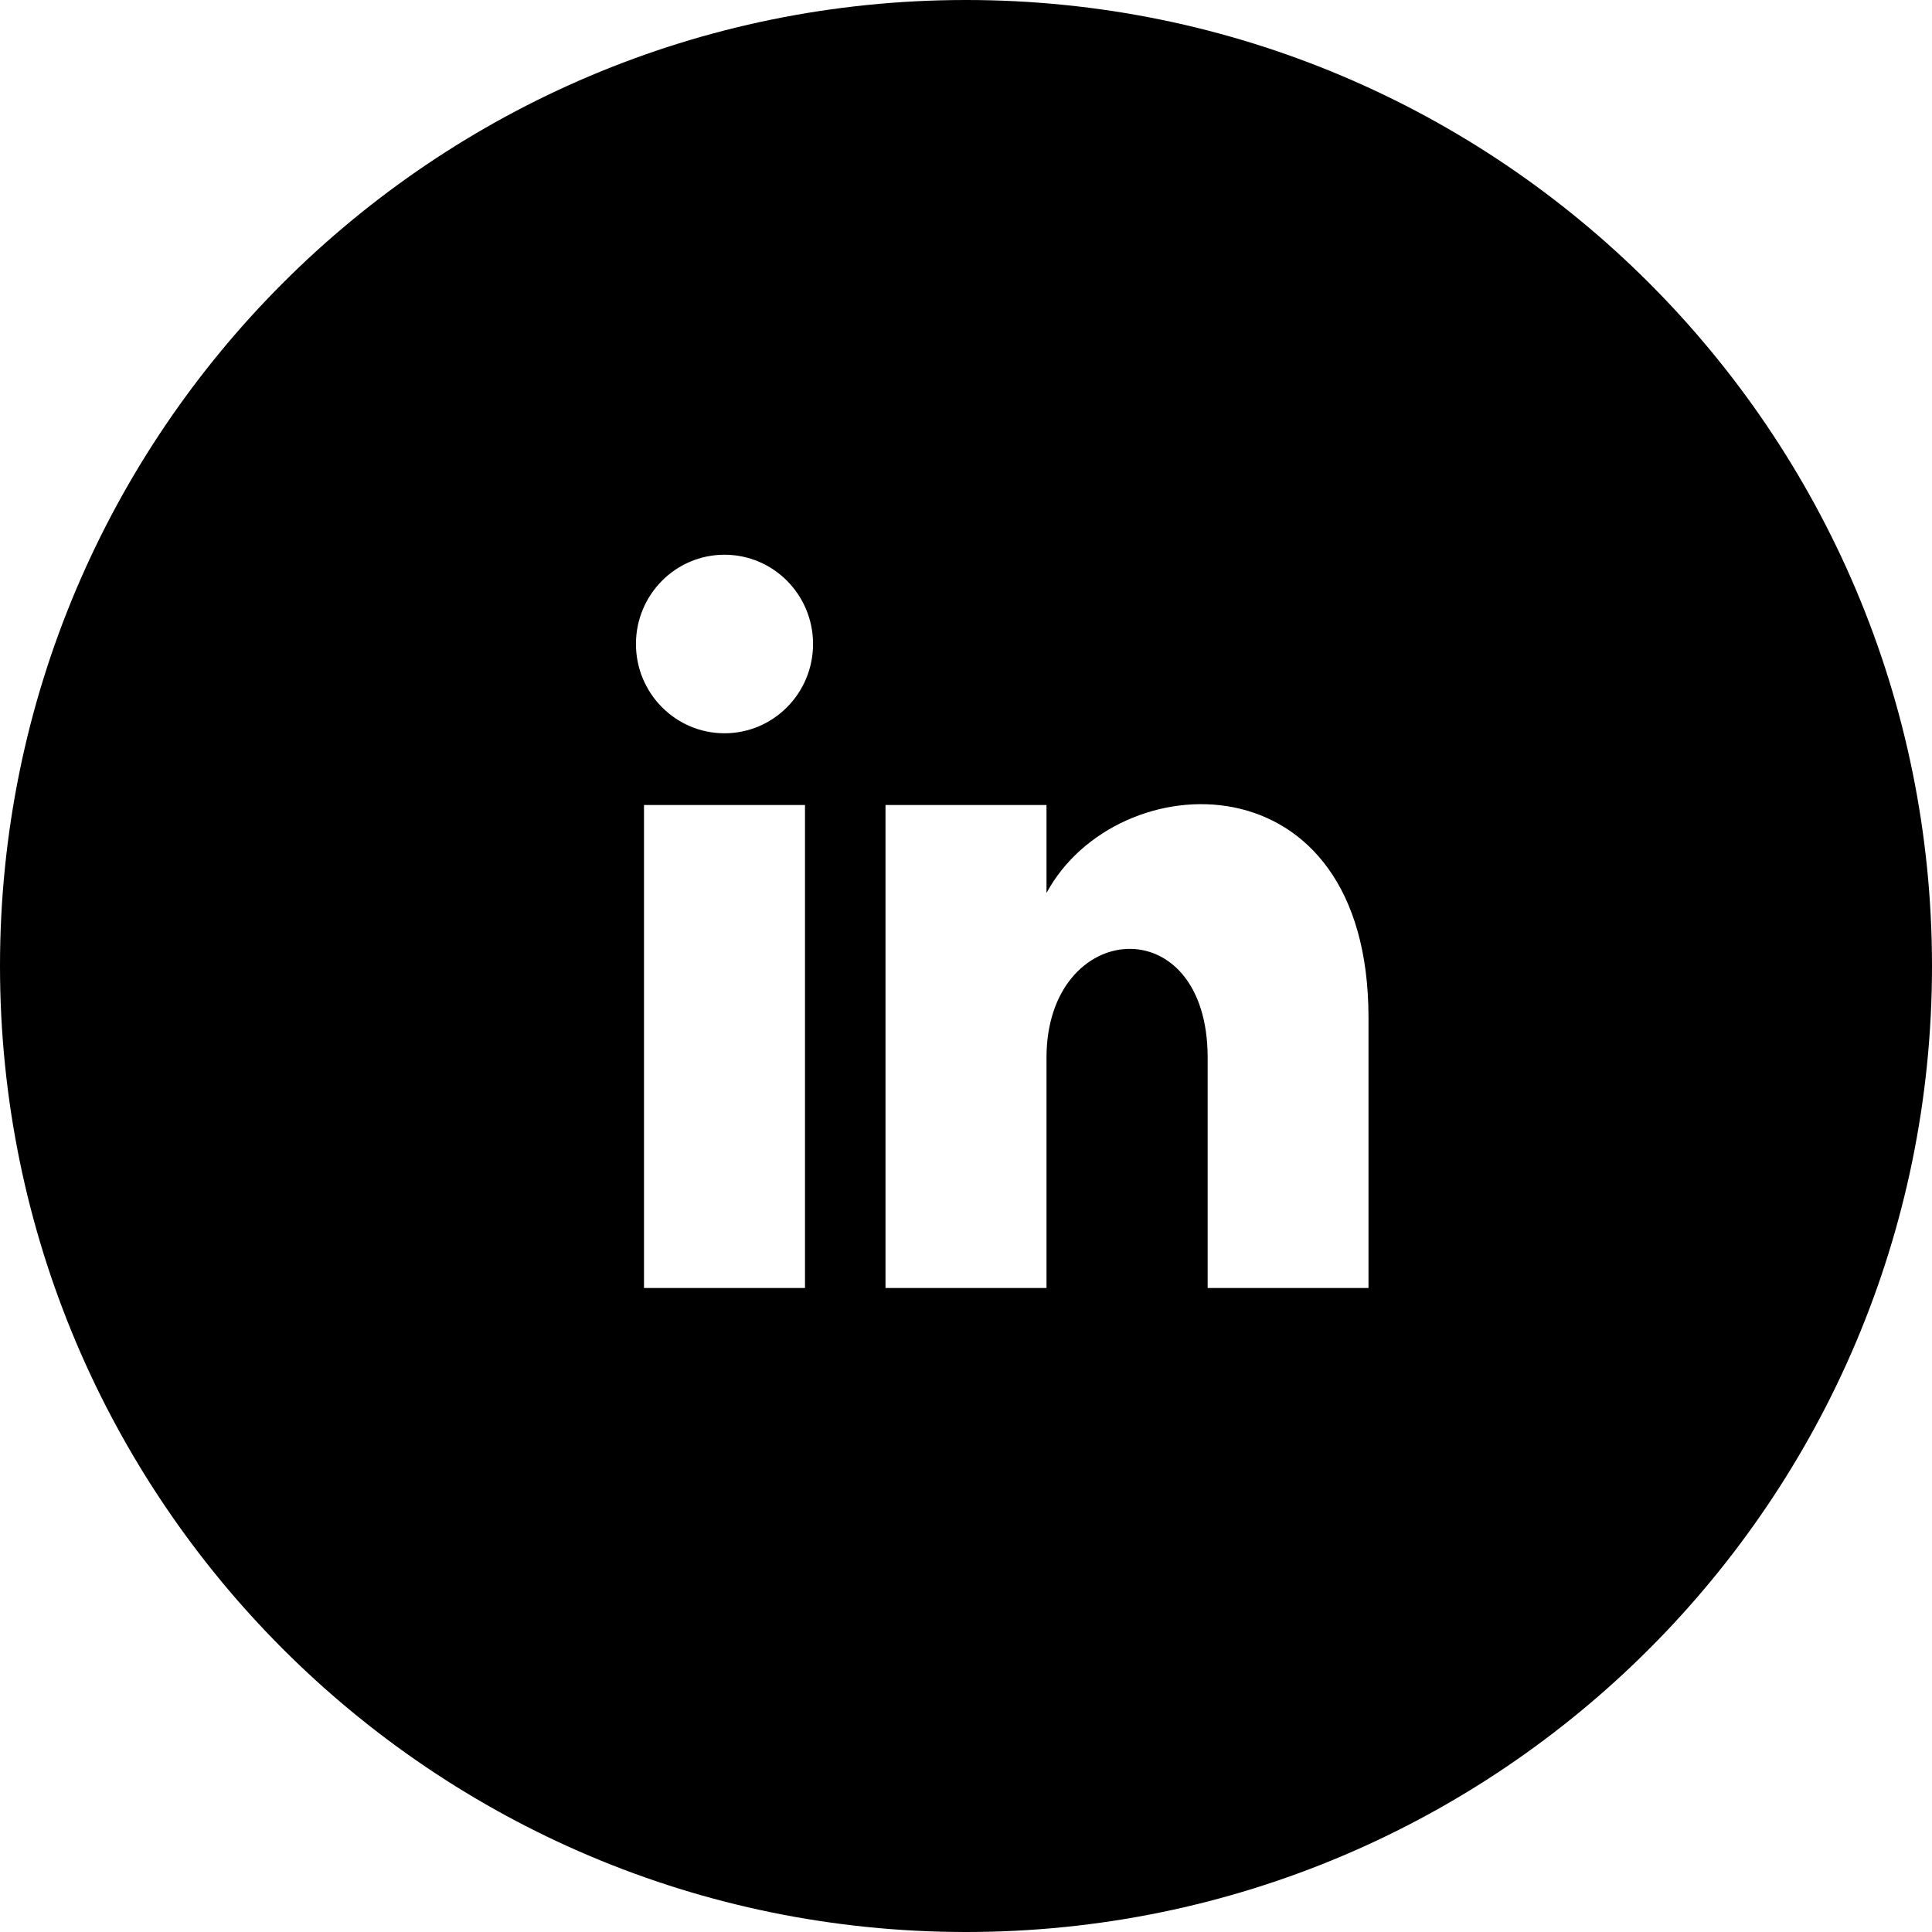
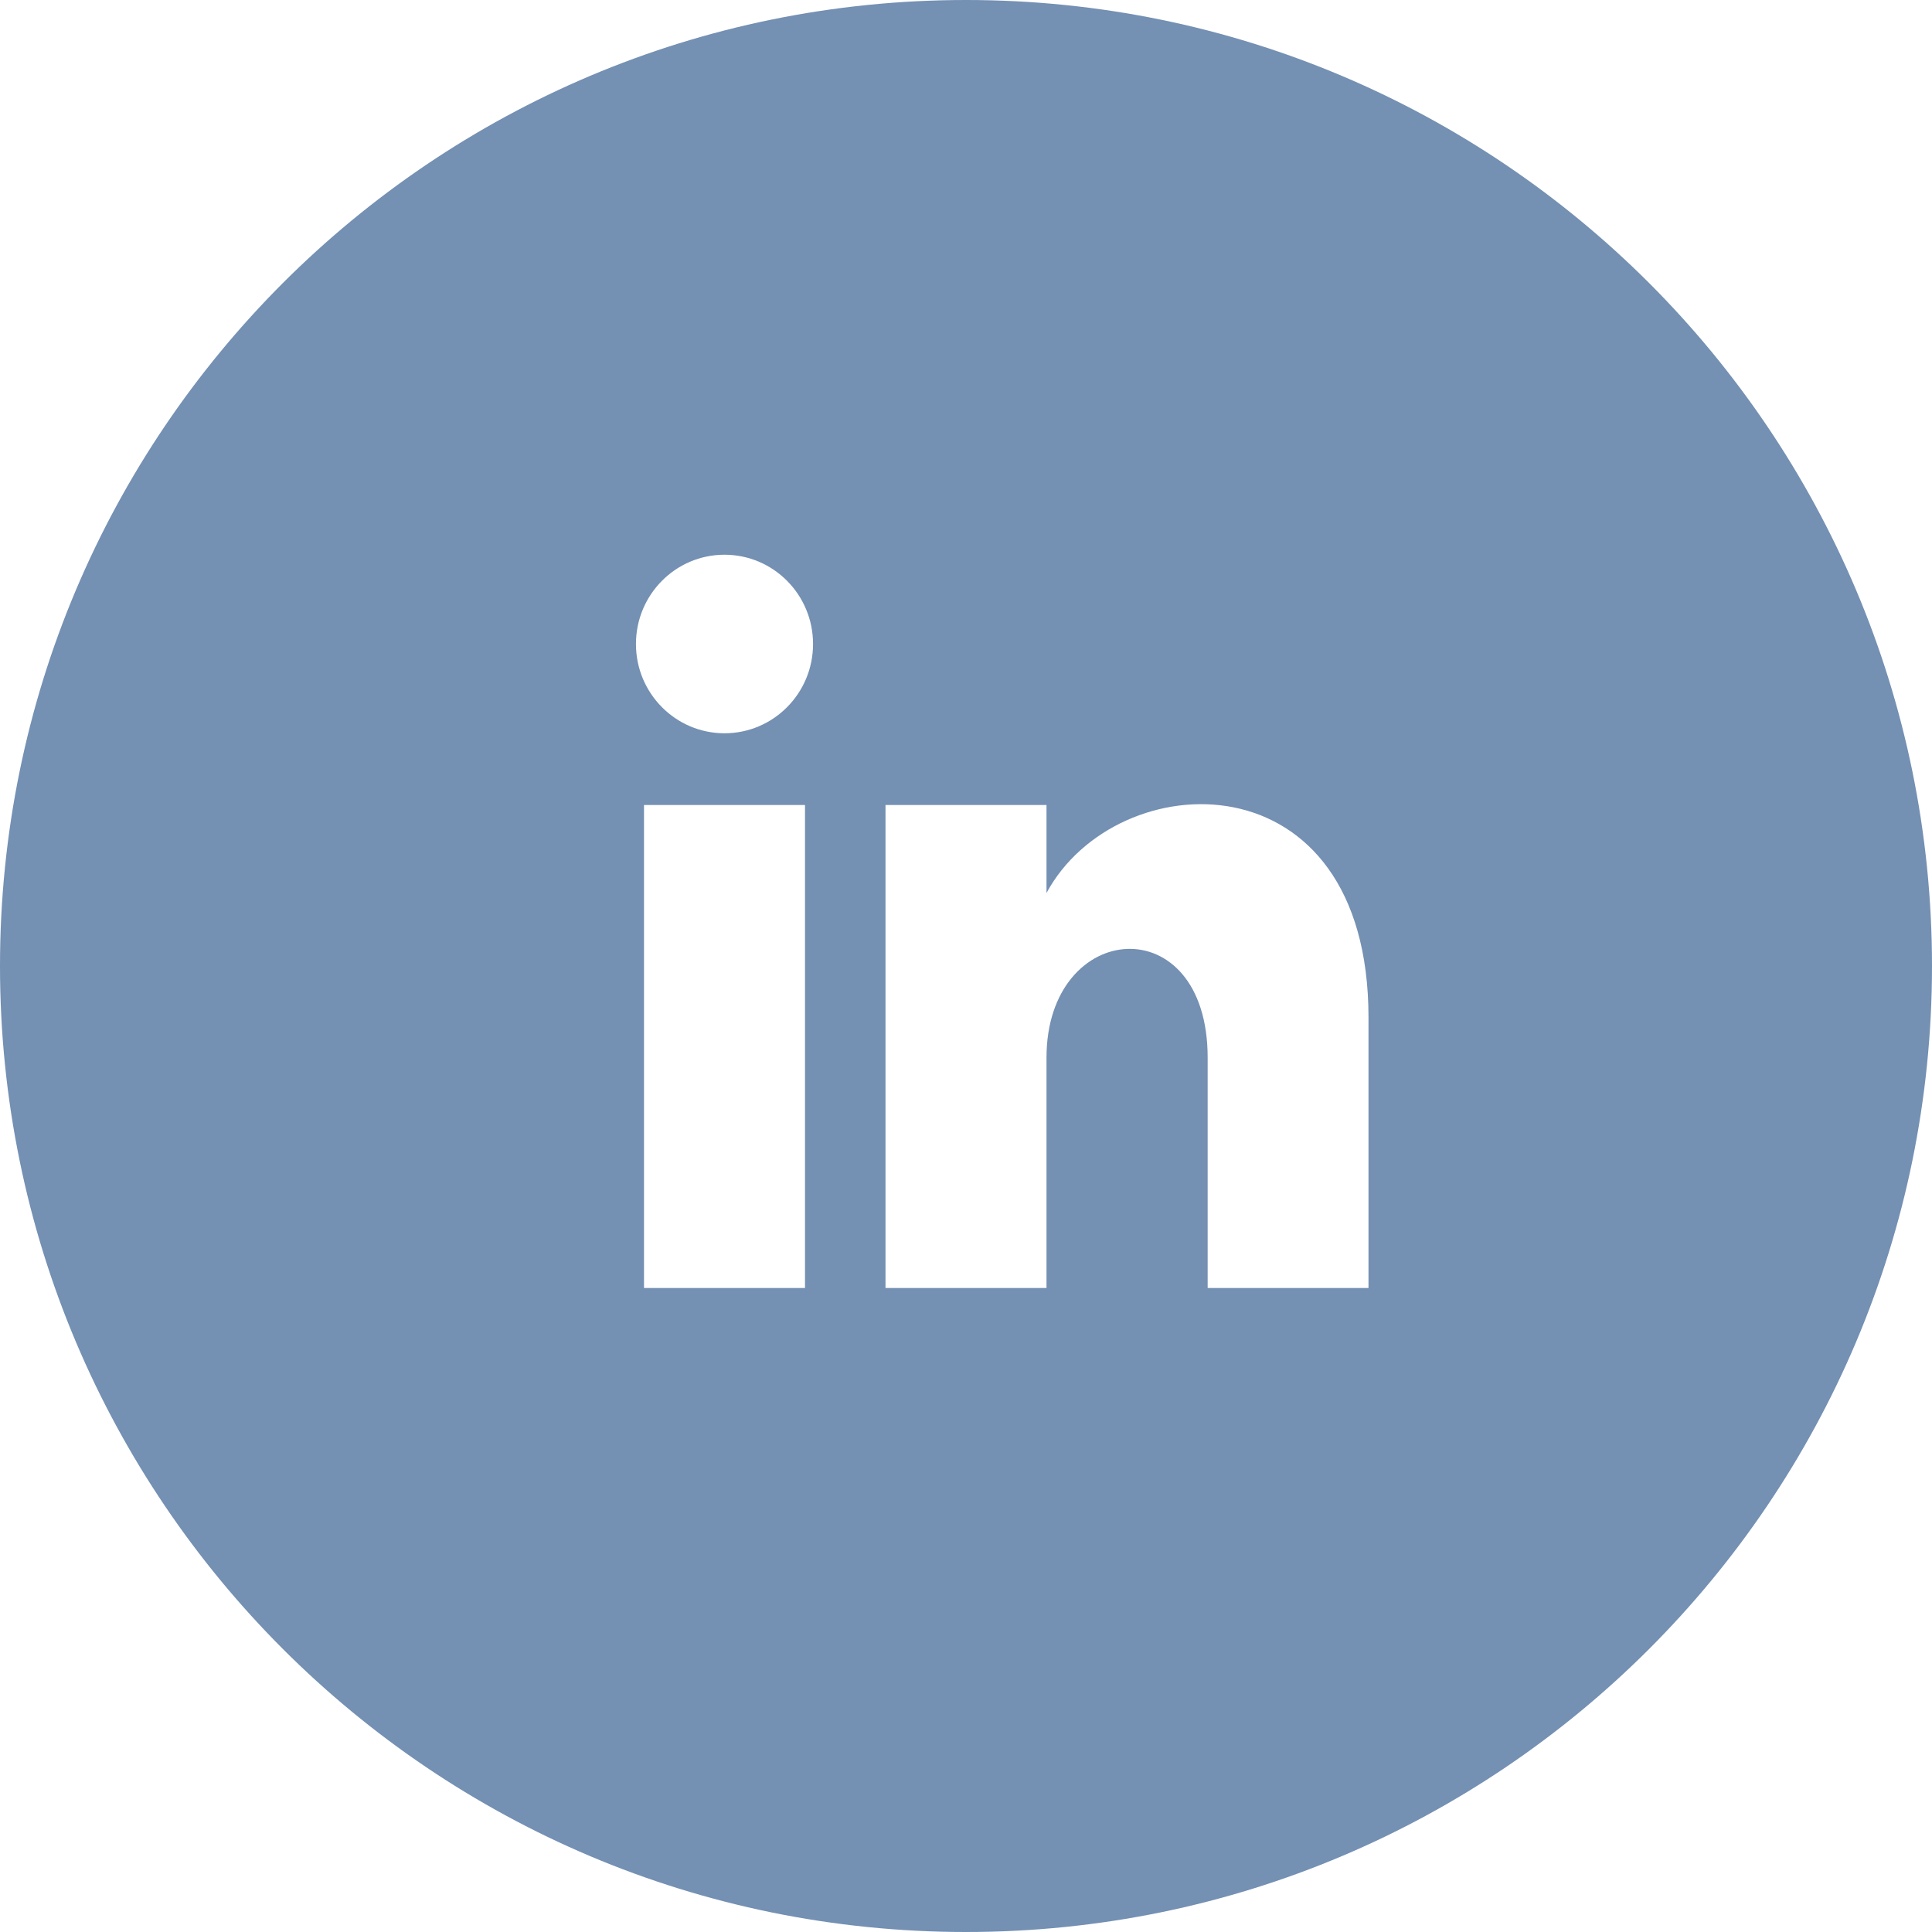
- <svg xmlns="http://www.w3.org/2000/svg" width="24" height="24" viewBox="0 0 24 24">
+ <svg xmlns="http://www.w3.org/2000/svg" width="24" height="24" viewBox="0 0 24 24" fill="#7490B3">
  <path d="M12 0c-6.627 0-12 5.373-12 12s5.373 12 12 12 12-5.373 12-12-5.373-12-12-12zm-2 16h-2v-6h2v6zm-1-6.891c-.607 0-1.1-.496-1.1-1.109 0-.612.492-1.109 1.1-1.109s1.1.497 1.1 1.109c0 .613-.493 1.109-1.1 1.109zm8 6.891h-1.998v-2.861c0-1.881-2.002-1.722-2.002 0v2.861h-2v-6h2v1.093c.872-1.616 4-1.736 4 1.548v3.359z" />
</svg>
